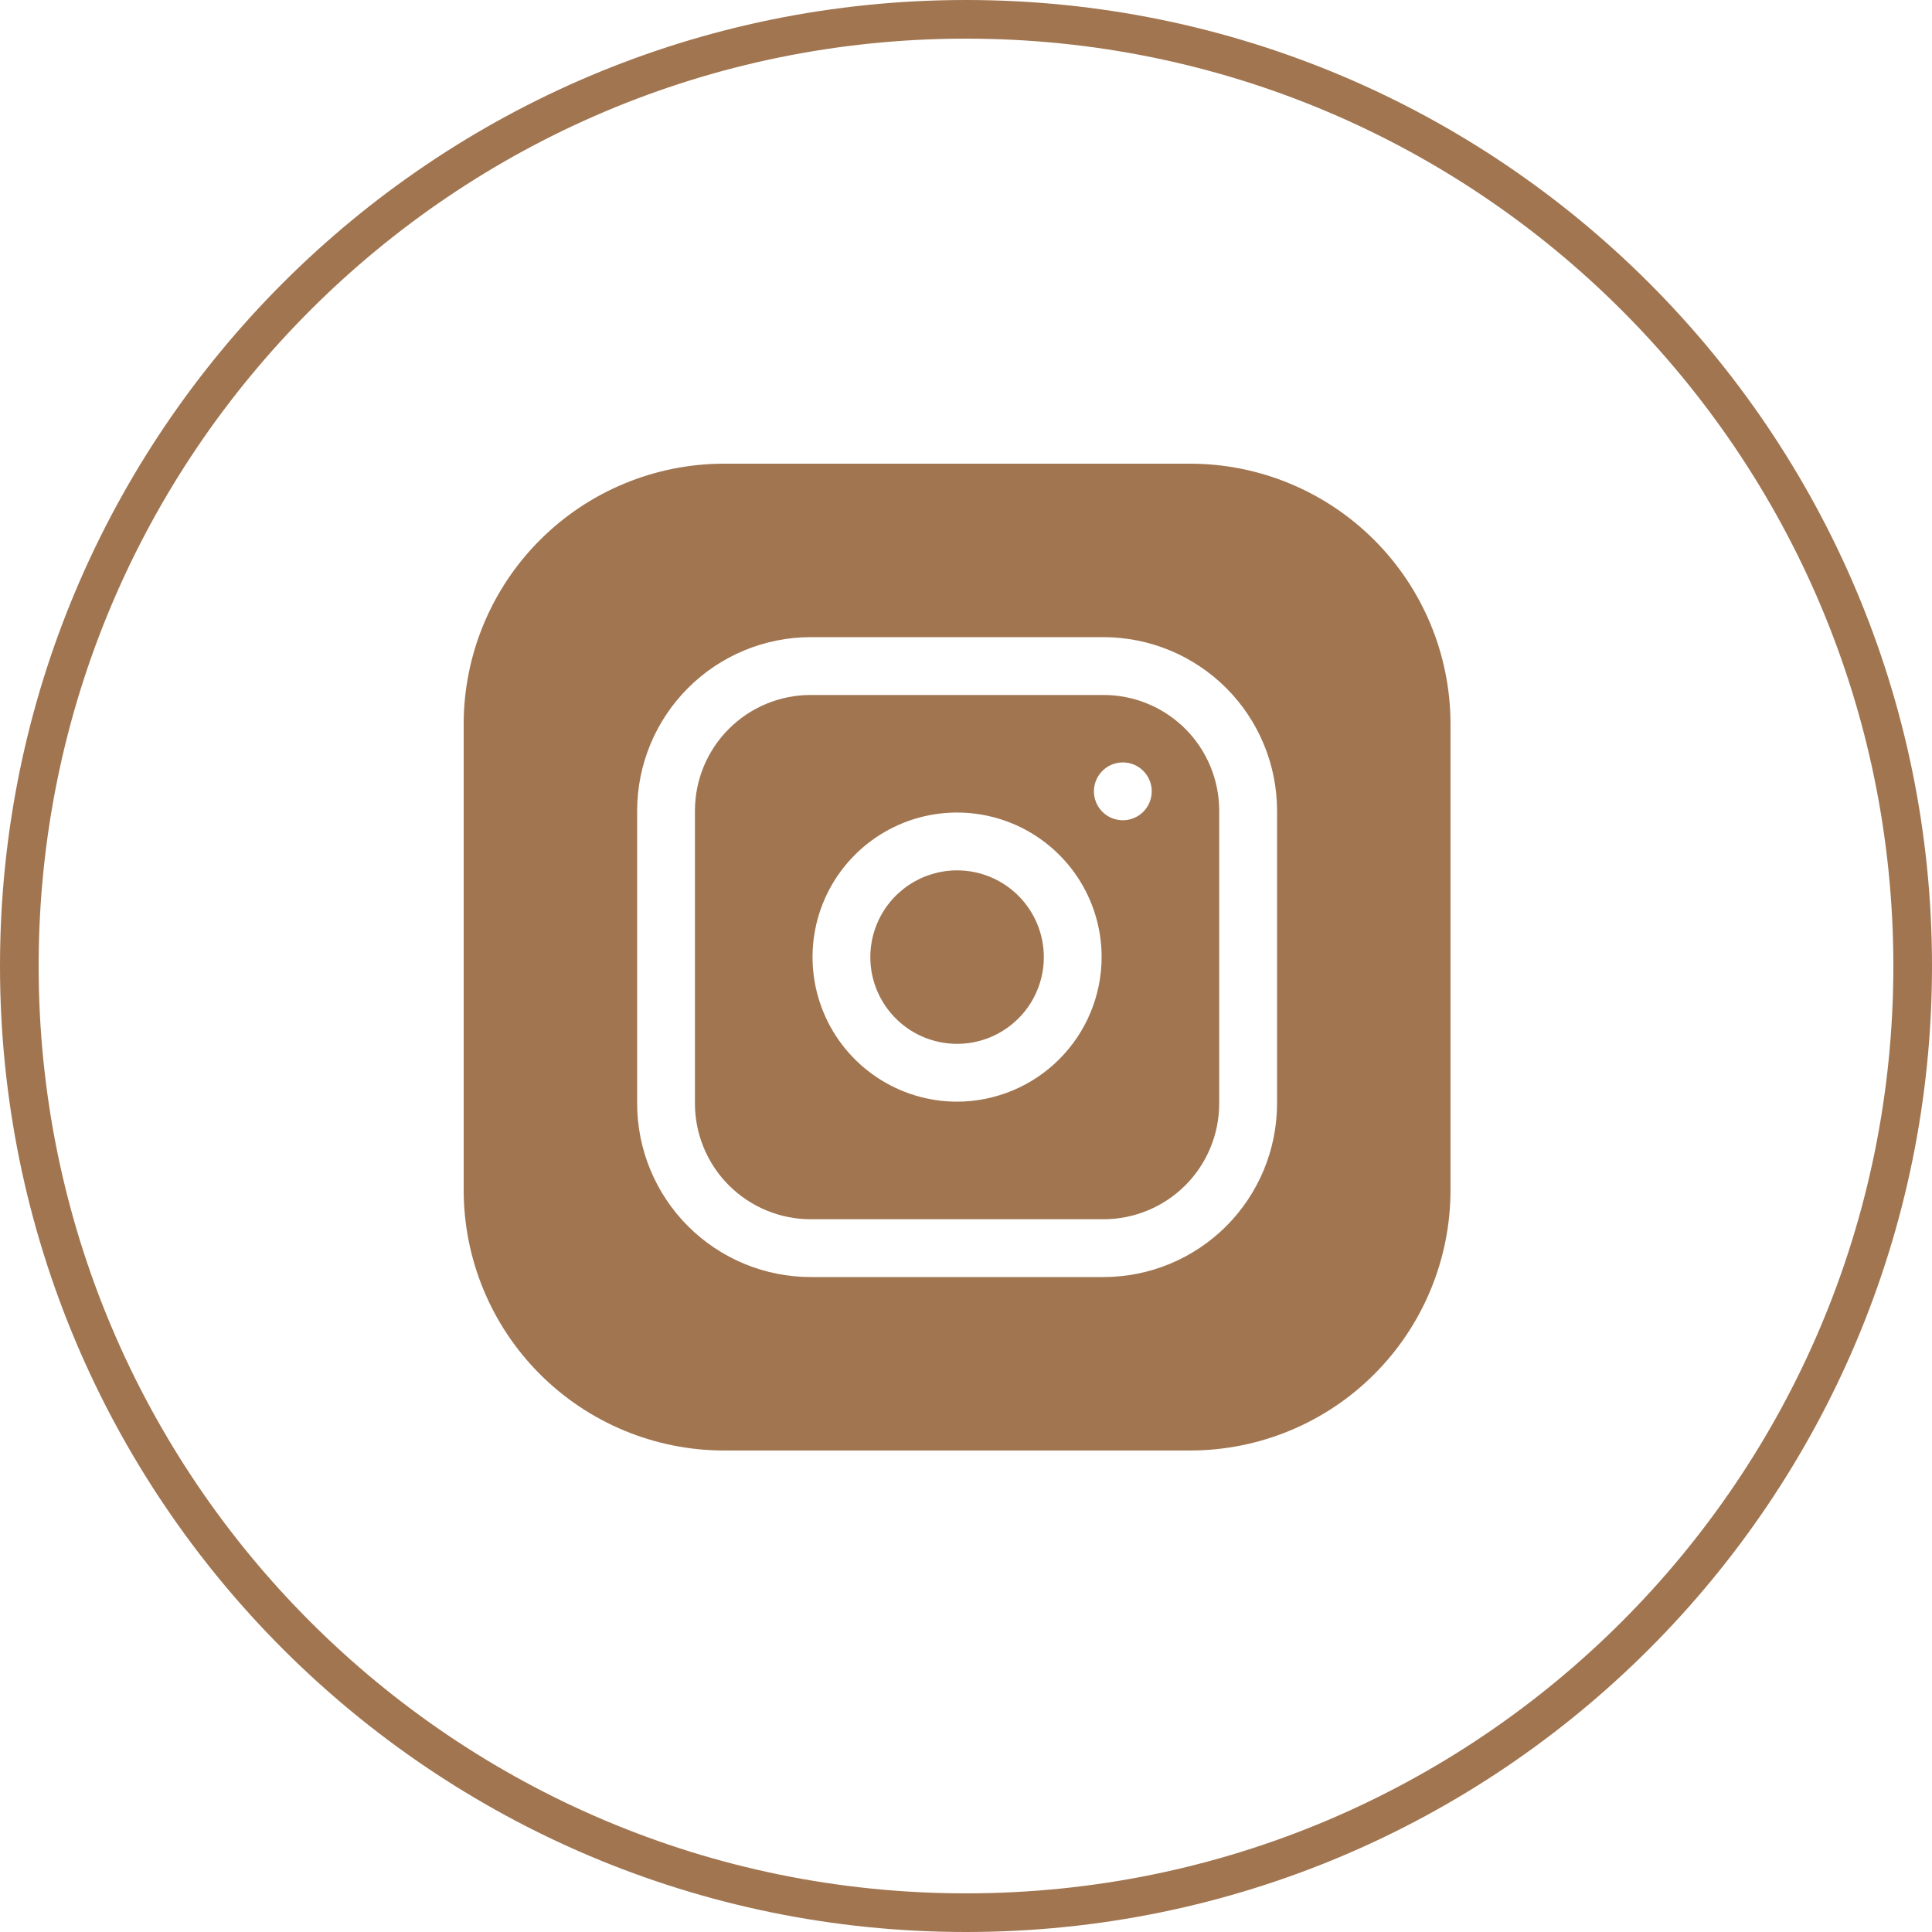
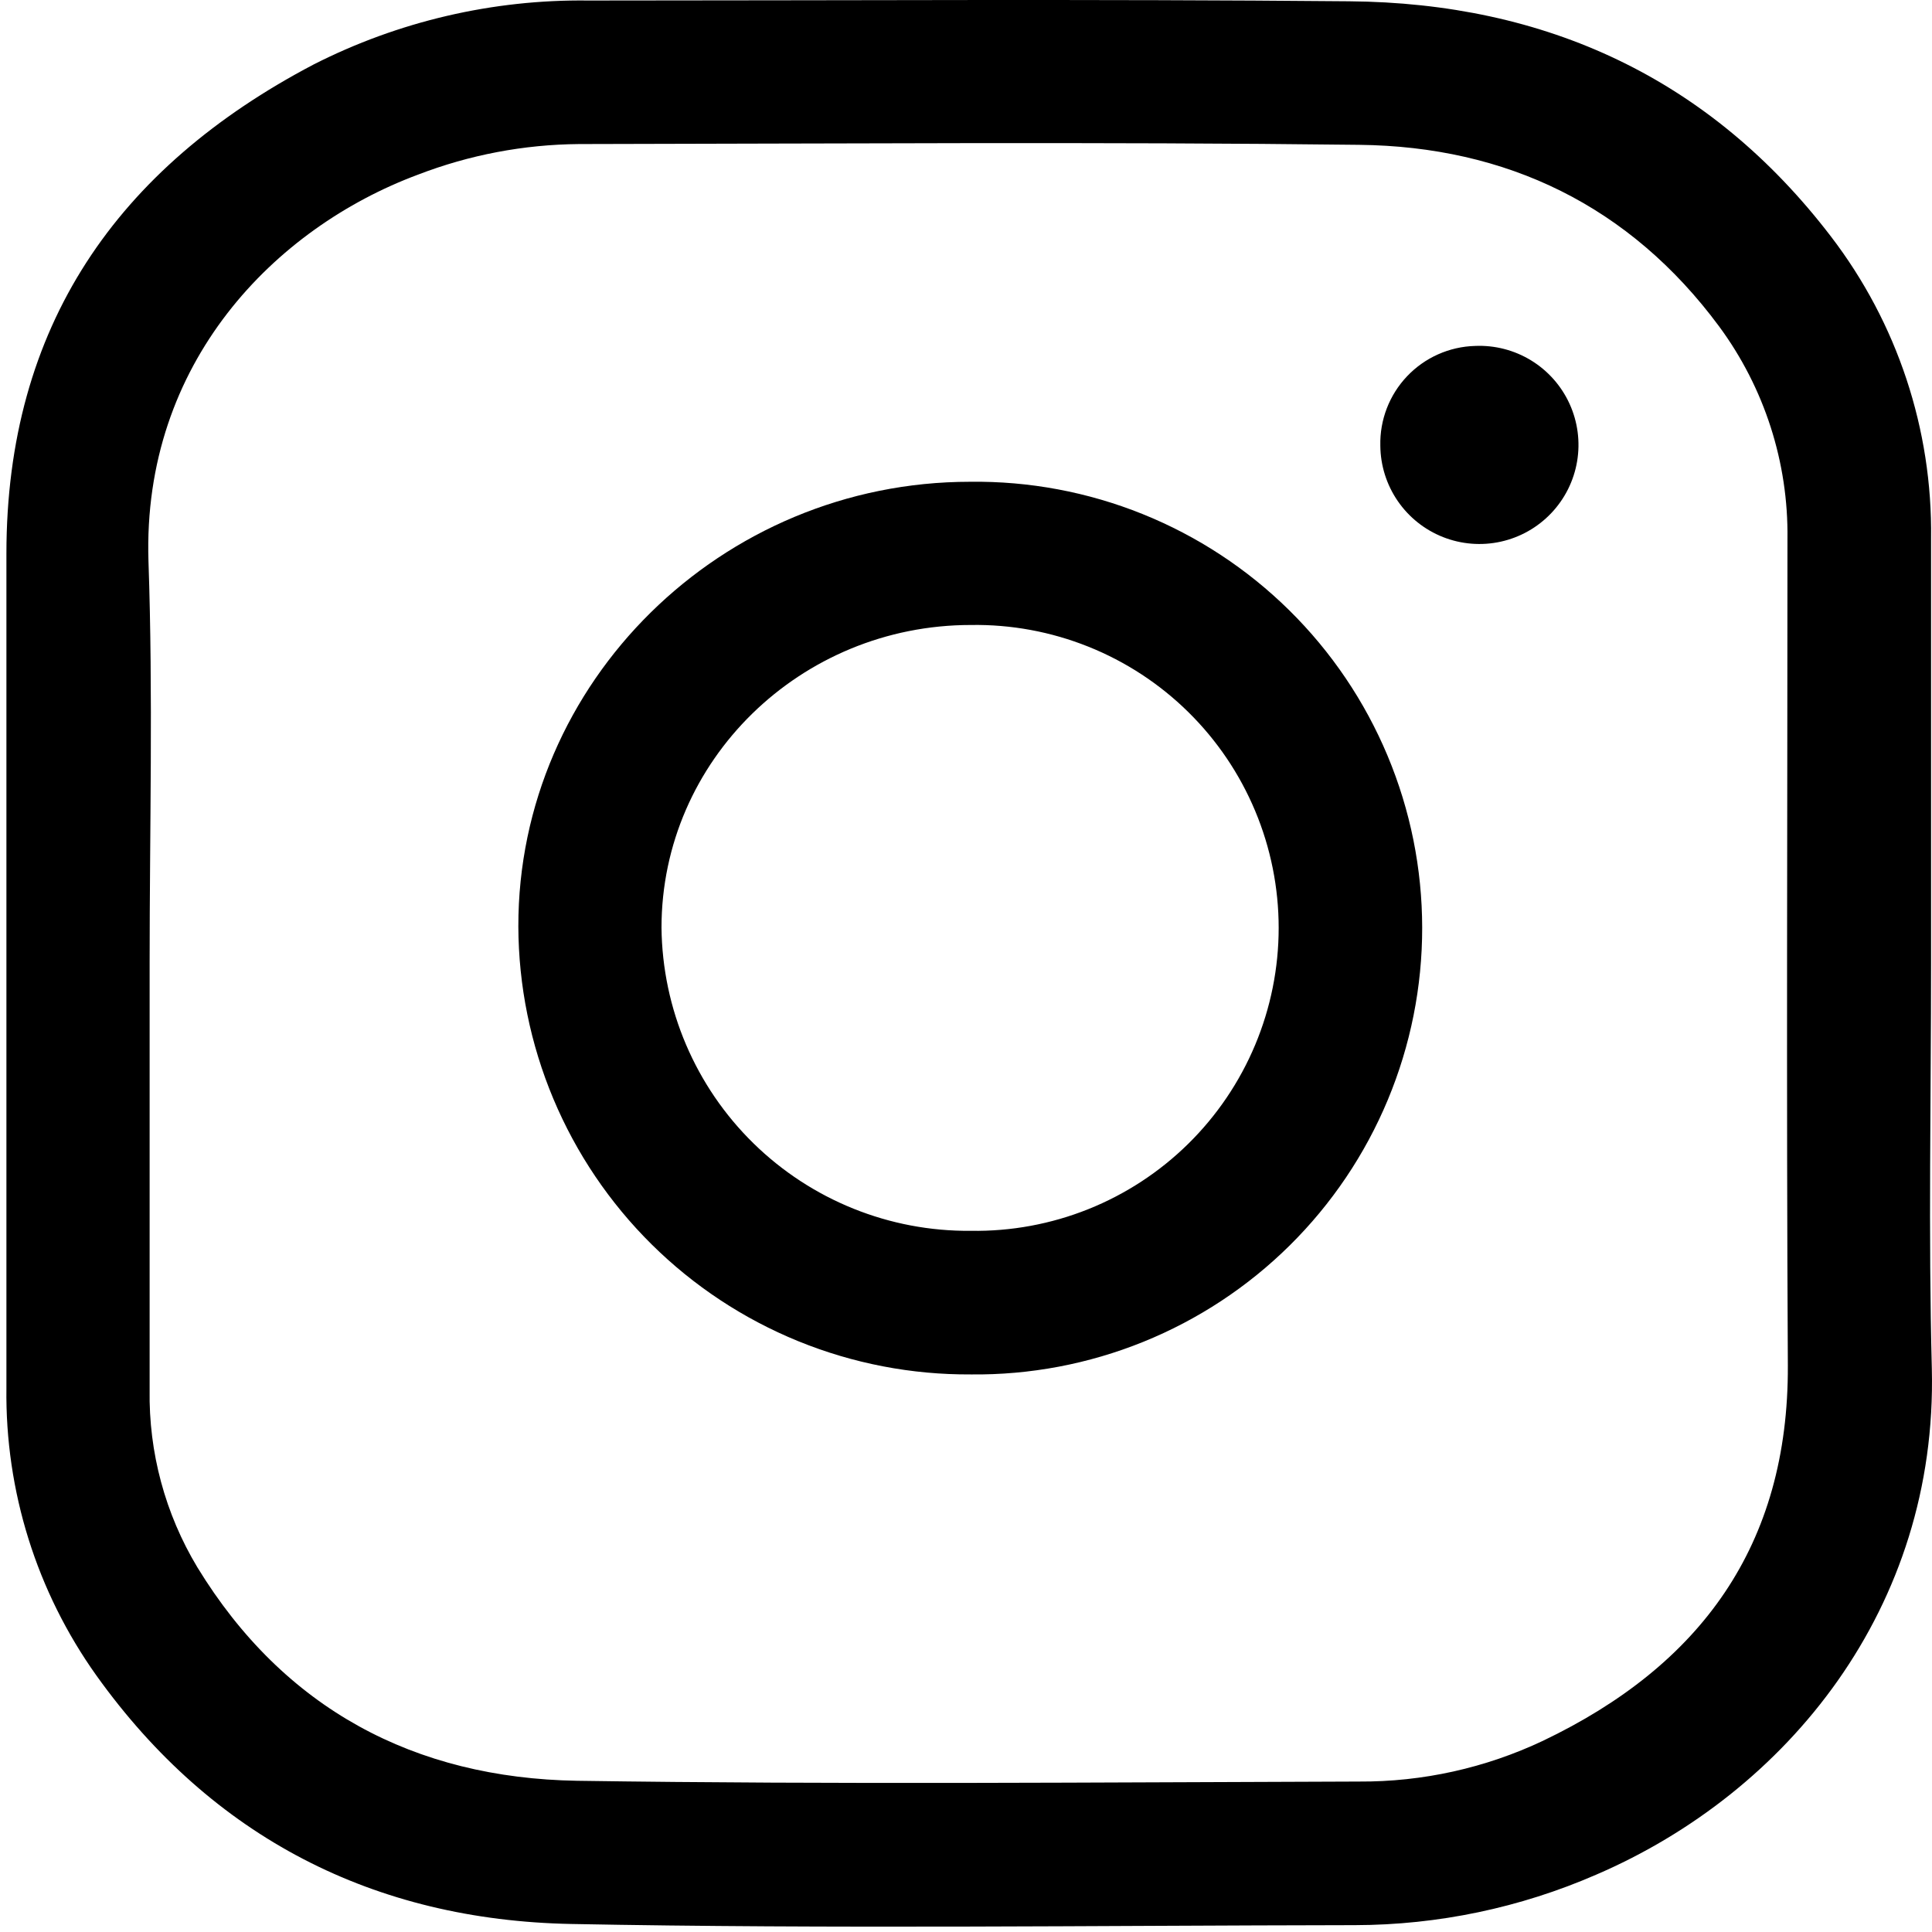
- <svg xmlns="http://www.w3.org/2000/svg" width="50" height="50" viewBox="0 0 50 50" fill="none">
-   <circle cx="25" cy="25" r="24.5" stroke="#A17550" />
-   <path d="M27.014 24.77C27.014 25.214 26.882 25.648 26.636 26.017C26.389 26.386 26.038 26.674 25.628 26.844C25.218 27.014 24.767 27.058 24.331 26.971C23.896 26.885 23.496 26.671 23.182 26.357C22.868 26.043 22.654 25.643 22.567 25.208C22.481 24.772 22.525 24.321 22.695 23.911C22.865 23.5 23.153 23.15 23.522 22.903C23.891 22.657 24.325 22.525 24.769 22.525C25.365 22.525 25.936 22.762 26.357 23.183C26.777 23.604 27.014 24.174 27.014 24.77V24.77Z" fill="#A17550" />
-   <path d="M28.56 17.986H20.978C20.185 17.986 19.424 18.302 18.863 18.863C18.302 19.424 17.986 20.185 17.985 20.979V28.561C17.986 29.354 18.302 30.115 18.863 30.676C19.424 31.237 20.185 31.553 20.978 31.554H28.56C29.354 31.553 30.115 31.237 30.676 30.676C31.237 30.115 31.552 29.354 31.553 28.561V20.979C31.552 20.185 31.237 19.424 30.676 18.863C30.115 18.302 29.354 17.986 28.56 17.986V17.986ZM24.769 28.511C24.029 28.511 23.306 28.291 22.691 27.88C22.076 27.469 21.596 26.885 21.313 26.201C21.03 25.517 20.956 24.765 21.1 24.04C21.244 23.314 21.601 22.647 22.124 22.124C22.647 21.601 23.314 21.244 24.039 21.1C24.765 20.956 25.517 21.03 26.201 21.313C26.884 21.596 27.469 22.076 27.88 22.691C28.291 23.306 28.51 24.029 28.51 24.769C28.509 25.761 28.115 26.712 27.413 27.413C26.712 28.115 25.761 28.509 24.769 28.511H24.769ZM29.059 21.228C28.911 21.228 28.766 21.184 28.643 21.102C28.52 21.02 28.424 20.903 28.368 20.766C28.311 20.629 28.296 20.479 28.325 20.334C28.354 20.189 28.425 20.055 28.53 19.951C28.634 19.846 28.768 19.775 28.913 19.746C29.058 19.717 29.209 19.732 29.345 19.788C29.482 19.845 29.599 19.941 29.681 20.064C29.763 20.187 29.807 20.332 29.807 20.48C29.807 20.678 29.728 20.868 29.588 21.009C29.448 21.149 29.258 21.228 29.059 21.228H29.059Z" fill="#A17550" />
-   <path d="M30.805 12H18.734C16.949 12.002 15.237 12.712 13.975 13.975C12.712 15.237 12.002 16.949 12 18.734V30.805C12.002 32.591 12.712 34.303 13.975 35.565C15.237 36.827 16.949 37.537 18.734 37.539H30.805C32.591 37.537 34.303 36.827 35.565 35.565C36.827 34.302 37.537 32.591 37.539 30.805V18.734C37.537 16.949 36.827 15.237 35.565 13.975C34.302 12.712 32.591 12.002 30.805 12V12ZM33.05 28.561C33.049 29.751 32.575 30.892 31.734 31.734C30.892 32.575 29.751 33.049 28.561 33.05H20.979C19.788 33.049 18.647 32.575 17.806 31.734C16.964 30.892 16.491 29.751 16.489 28.561V20.979C16.491 19.788 16.964 18.647 17.806 17.806C18.647 16.964 19.788 16.491 20.979 16.489H28.561C29.751 16.491 30.892 16.964 31.734 17.806C32.575 18.647 33.049 19.788 33.05 20.979V28.561Z" fill="#A17550" />
+ <svg xmlns="http://www.w3.org/2000/svg" width="301" height="301" viewBox="0 0 301 301" fill="none">
+   <path d="M300.854 150.036C300.854 171.078 300.43 192.182 300.974 213.224C301.882 250.472 278.48 279.254 248.67 292.072C236.822 297.229 224.042 299.905 211.12 299.932C170.426 299.992 129.672 300.532 88.978 299.75C58.322 299.15 33.106 286.326 15.028 261.052C5.71 247.989 0.796 232.297 1 216.252V86.252C1 50.862 18.232 26.14 48.83 10.062C62.083 3.321 76.773 -0.105 91.64 0.08C131.124 0.08 170.67 -0.162 210.154 0.2C240.81 0.442 266.388 12.172 285.254 36.842C295.588 50.327 301.083 66.898 300.854 83.886V150.036ZM23.312 150.036V216.55C23.157 226.276 25.734 235.85 30.75 244.184C44.234 266.262 64.61 277.016 89.886 277.44C130.46 278.04 171.086 277.682 211.726 277.56C221.635 277.619 231.431 275.45 240.388 271.212C264.938 259.482 278.664 240.798 278.542 212.74C278.3 169.808 278.482 126.878 278.482 83.94C278.634 72.049 274.897 60.434 267.84 50.862C253.932 32.062 234.704 22.806 211.726 22.564C171.214 22.08 130.7 22.382 90.188 22.444C81.605 22.514 73.104 24.132 65.094 27.22C42.842 35.514 22.164 56.496 23.13 87.394C23.856 108.314 23.312 129.176 23.312 150.036Z" fill="black" />
+   <path d="M151.26 214.13C142.045 214.191 132.909 212.433 124.375 208.957C115.841 205.481 108.076 200.355 101.527 193.873C94.977 187.391 89.771 179.68 86.207 171.182C82.642 162.684 80.79 153.567 80.756 144.352C80.696 106.258 112.38 75.058 151.138 75.058C160.34 74.94 169.473 76.649 178.009 80.087C186.545 83.525 194.314 88.623 200.866 95.085C207.417 101.548 212.621 109.246 216.175 117.734C219.729 126.223 221.564 135.332 221.572 144.534C221.58 153.737 219.761 162.849 216.221 171.343C212.682 179.838 207.491 187.545 200.951 194.019C194.411 200.493 186.651 205.604 178.12 209.056C169.59 212.509 160.46 214.234 151.258 214.132L151.26 214.13ZM151.26 191.758C157.521 191.858 163.739 190.711 169.552 188.384C175.366 186.057 180.658 182.597 185.121 178.204C189.584 173.812 193.128 168.576 195.547 162.8C197.967 157.025 199.213 150.826 199.213 144.564C199.213 138.302 197.967 132.103 195.547 126.328C193.128 120.552 189.584 115.316 185.121 110.924C180.658 106.531 175.366 103.071 169.552 100.744C163.739 98.417 157.521 97.27 151.26 97.37C124.716 97.37 103.06 118.472 103.06 144.534C103.195 157.186 108.347 169.268 117.385 178.123C126.423 186.978 138.607 191.882 151.26 191.758Z" fill="black" />
+   <path d="M229.805 53.896C232.879 53.76 235.923 54.546 238.548 56.153C241.172 57.76 243.256 60.114 244.532 62.914C245.808 65.713 246.219 68.831 245.711 71.865C245.203 74.9 243.8 77.714 241.681 79.945C239.563 82.176 236.825 83.724 233.821 84.388C230.817 85.053 227.683 84.805 224.82 83.675C221.958 82.546 219.499 80.587 217.758 78.049C216.018 75.512 215.075 72.513 215.051 69.436C214.955 65.421 216.454 61.532 219.219 58.619C221.984 55.707 225.791 54.008 229.805 53.896Z" fill="black" />
</svg>
